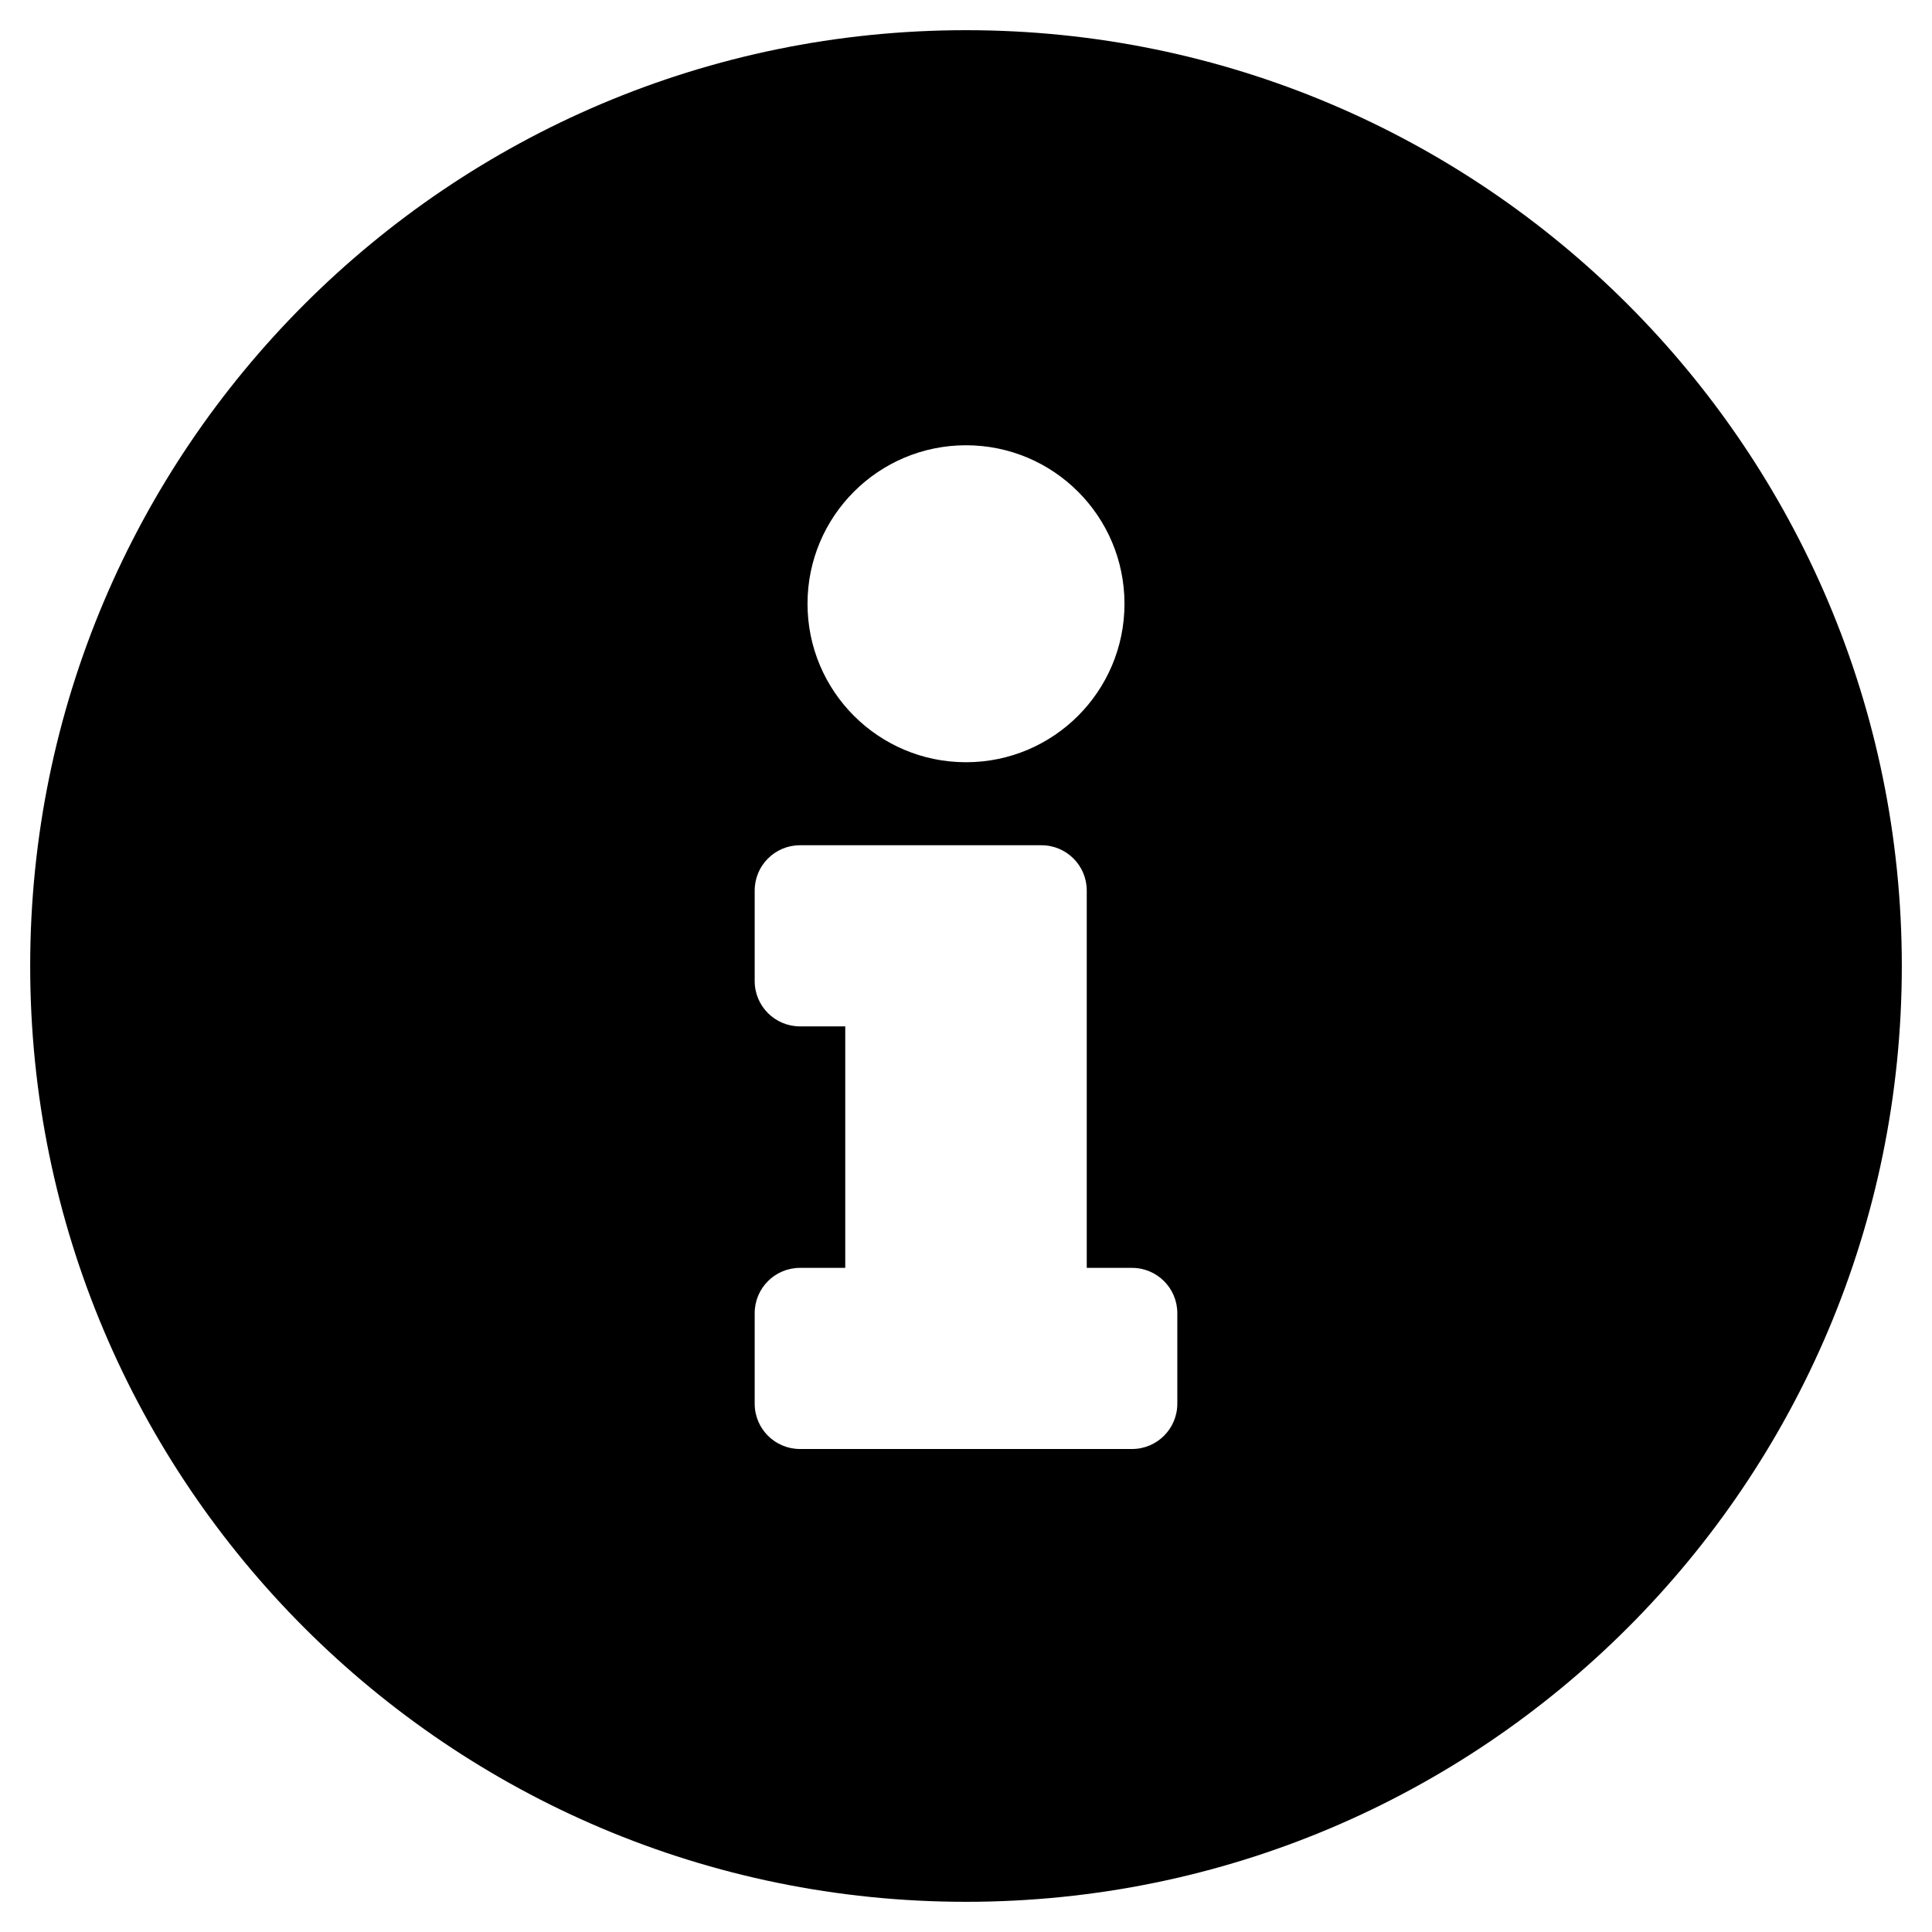
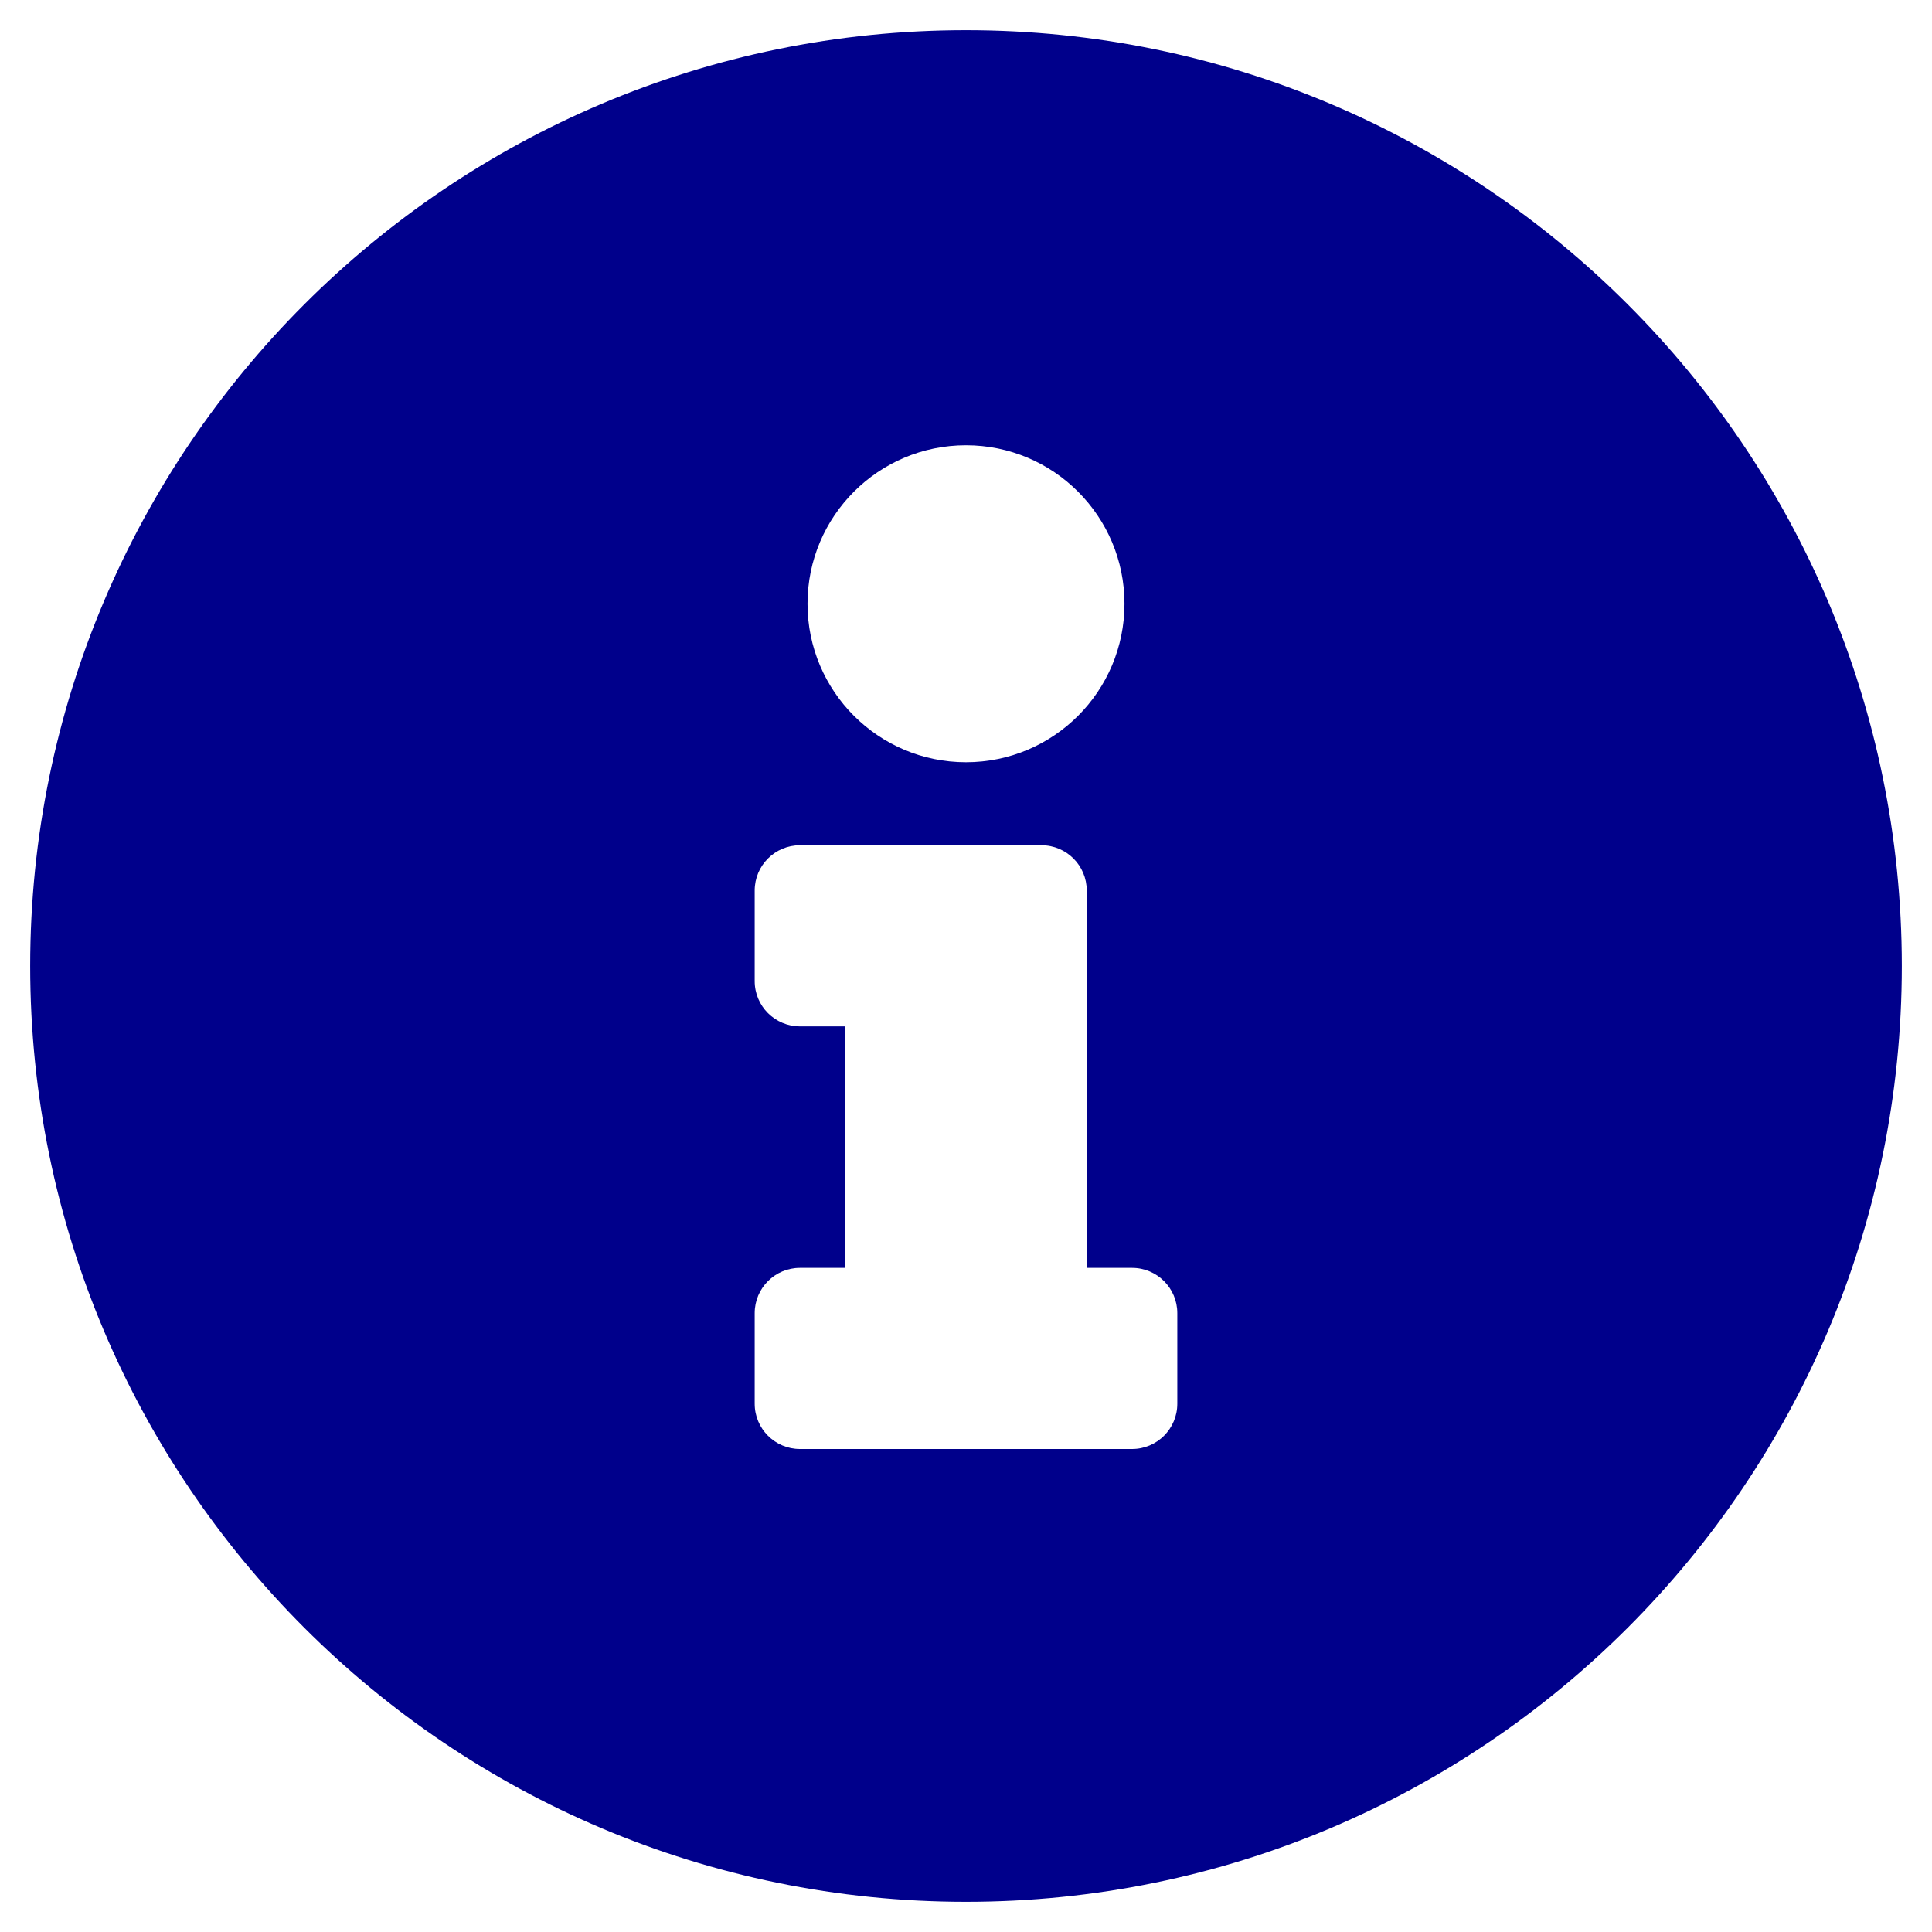
<svg xmlns="http://www.w3.org/2000/svg" aria-hidden="true" focusable="false" data-prefix="fas" data-icon="info-circle" class="svg-inline--fa fa-info-circle fa-w-16" role="img" viewBox="0 0 512 512">
-   <path fill="currentColor" d="M256 8C119.043 8 8 119.083 8 256c0 136.997 111.043 248 248 248s248-111.003 248-248C504 119.083 392.957 8 256 8zm0 110c23.196 0 42 18.804 42 42s-18.804 42-42 42-42-18.804-42-42 18.804-42 42-42zm56 254c0 6.627-5.373 12-12 12h-88c-6.627 0-12-5.373-12-12v-24c0-6.627 5.373-12 12-12h12v-64h-12c-6.627 0-12-5.373-12-12v-24c0-6.627 5.373-12 12-12h64c6.627 0 12 5.373 12 12v100h12c6.627 0 12 5.373 12 12v24z" />
+   <path fill="darkblue" d="M256 8C119.043 8 8 119.083 8 256c0 136.997 111.043 248 248 248s248-111.003 248-248C504 119.083 392.957 8 256 8zm0 110c23.196 0 42 18.804 42 42s-18.804 42-42 42-42-18.804-42-42 18.804-42 42-42zm56 254c0 6.627-5.373 12-12 12h-88c-6.627 0-12-5.373-12-12v-24c0-6.627 5.373-12 12-12h12v-64h-12c-6.627 0-12-5.373-12-12v-24c0-6.627 5.373-12 12-12h64c6.627 0 12 5.373 12 12v100h12c6.627 0 12 5.373 12 12v24z" />
</svg>
